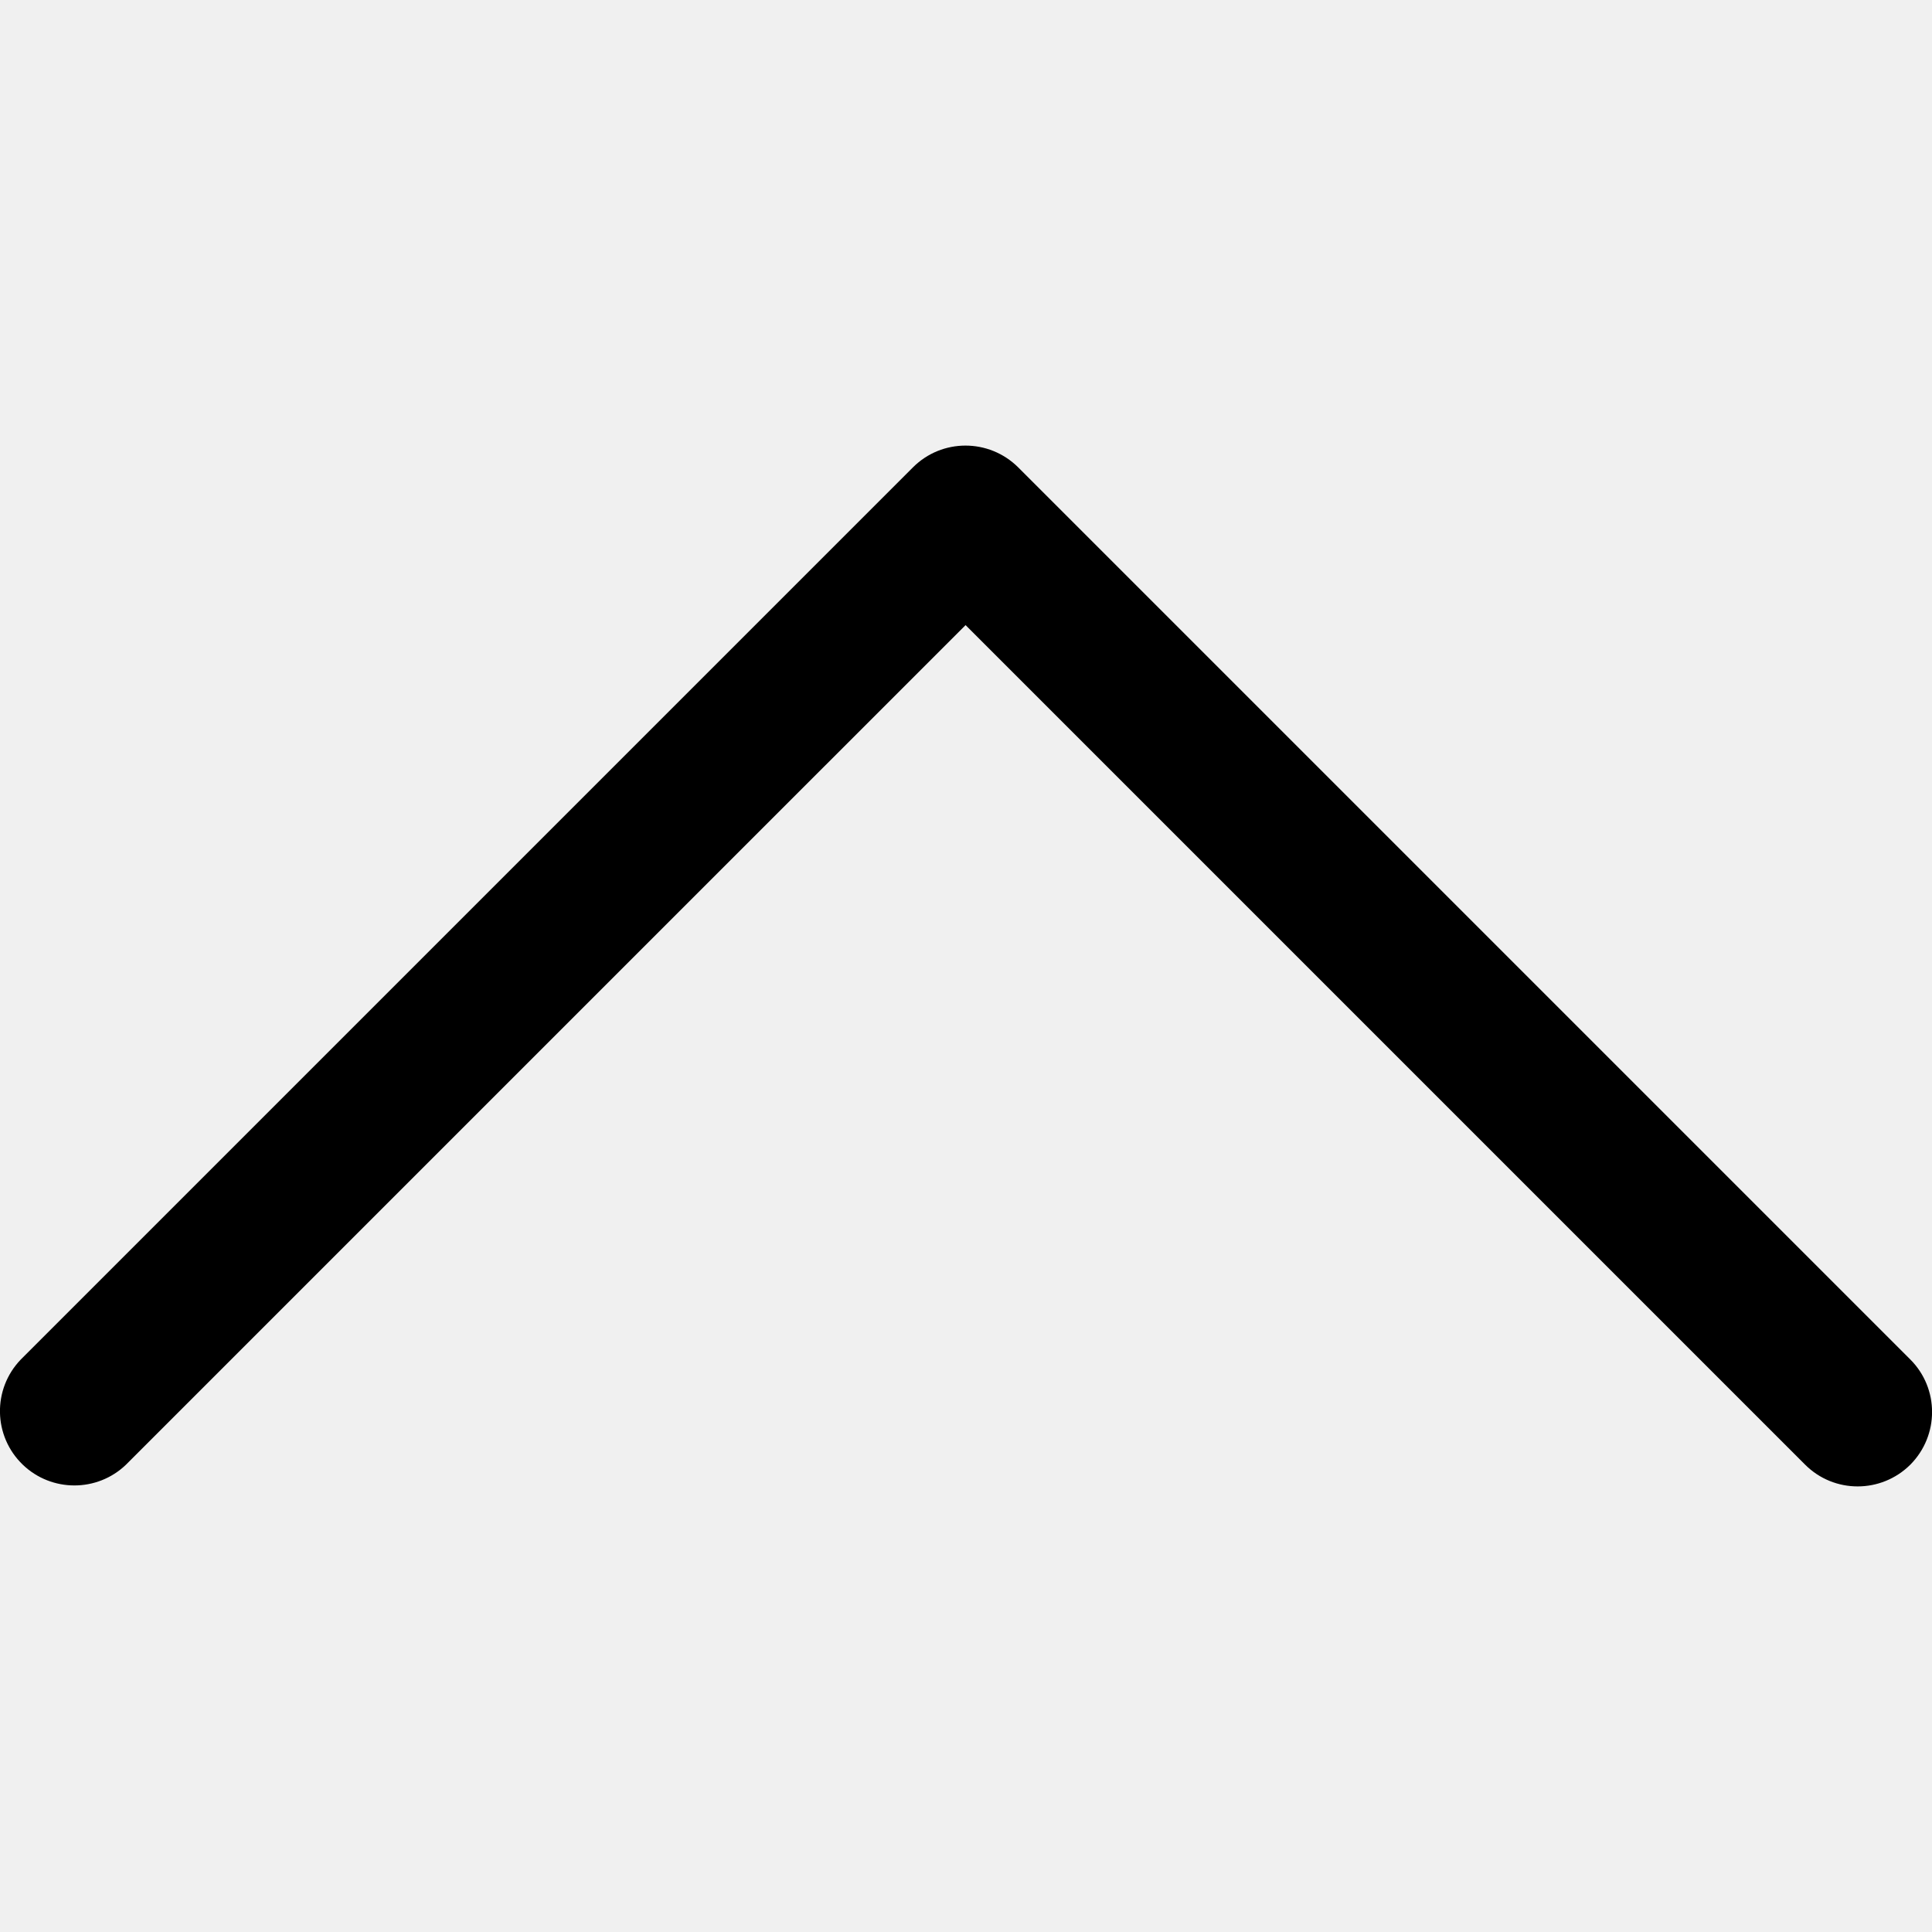
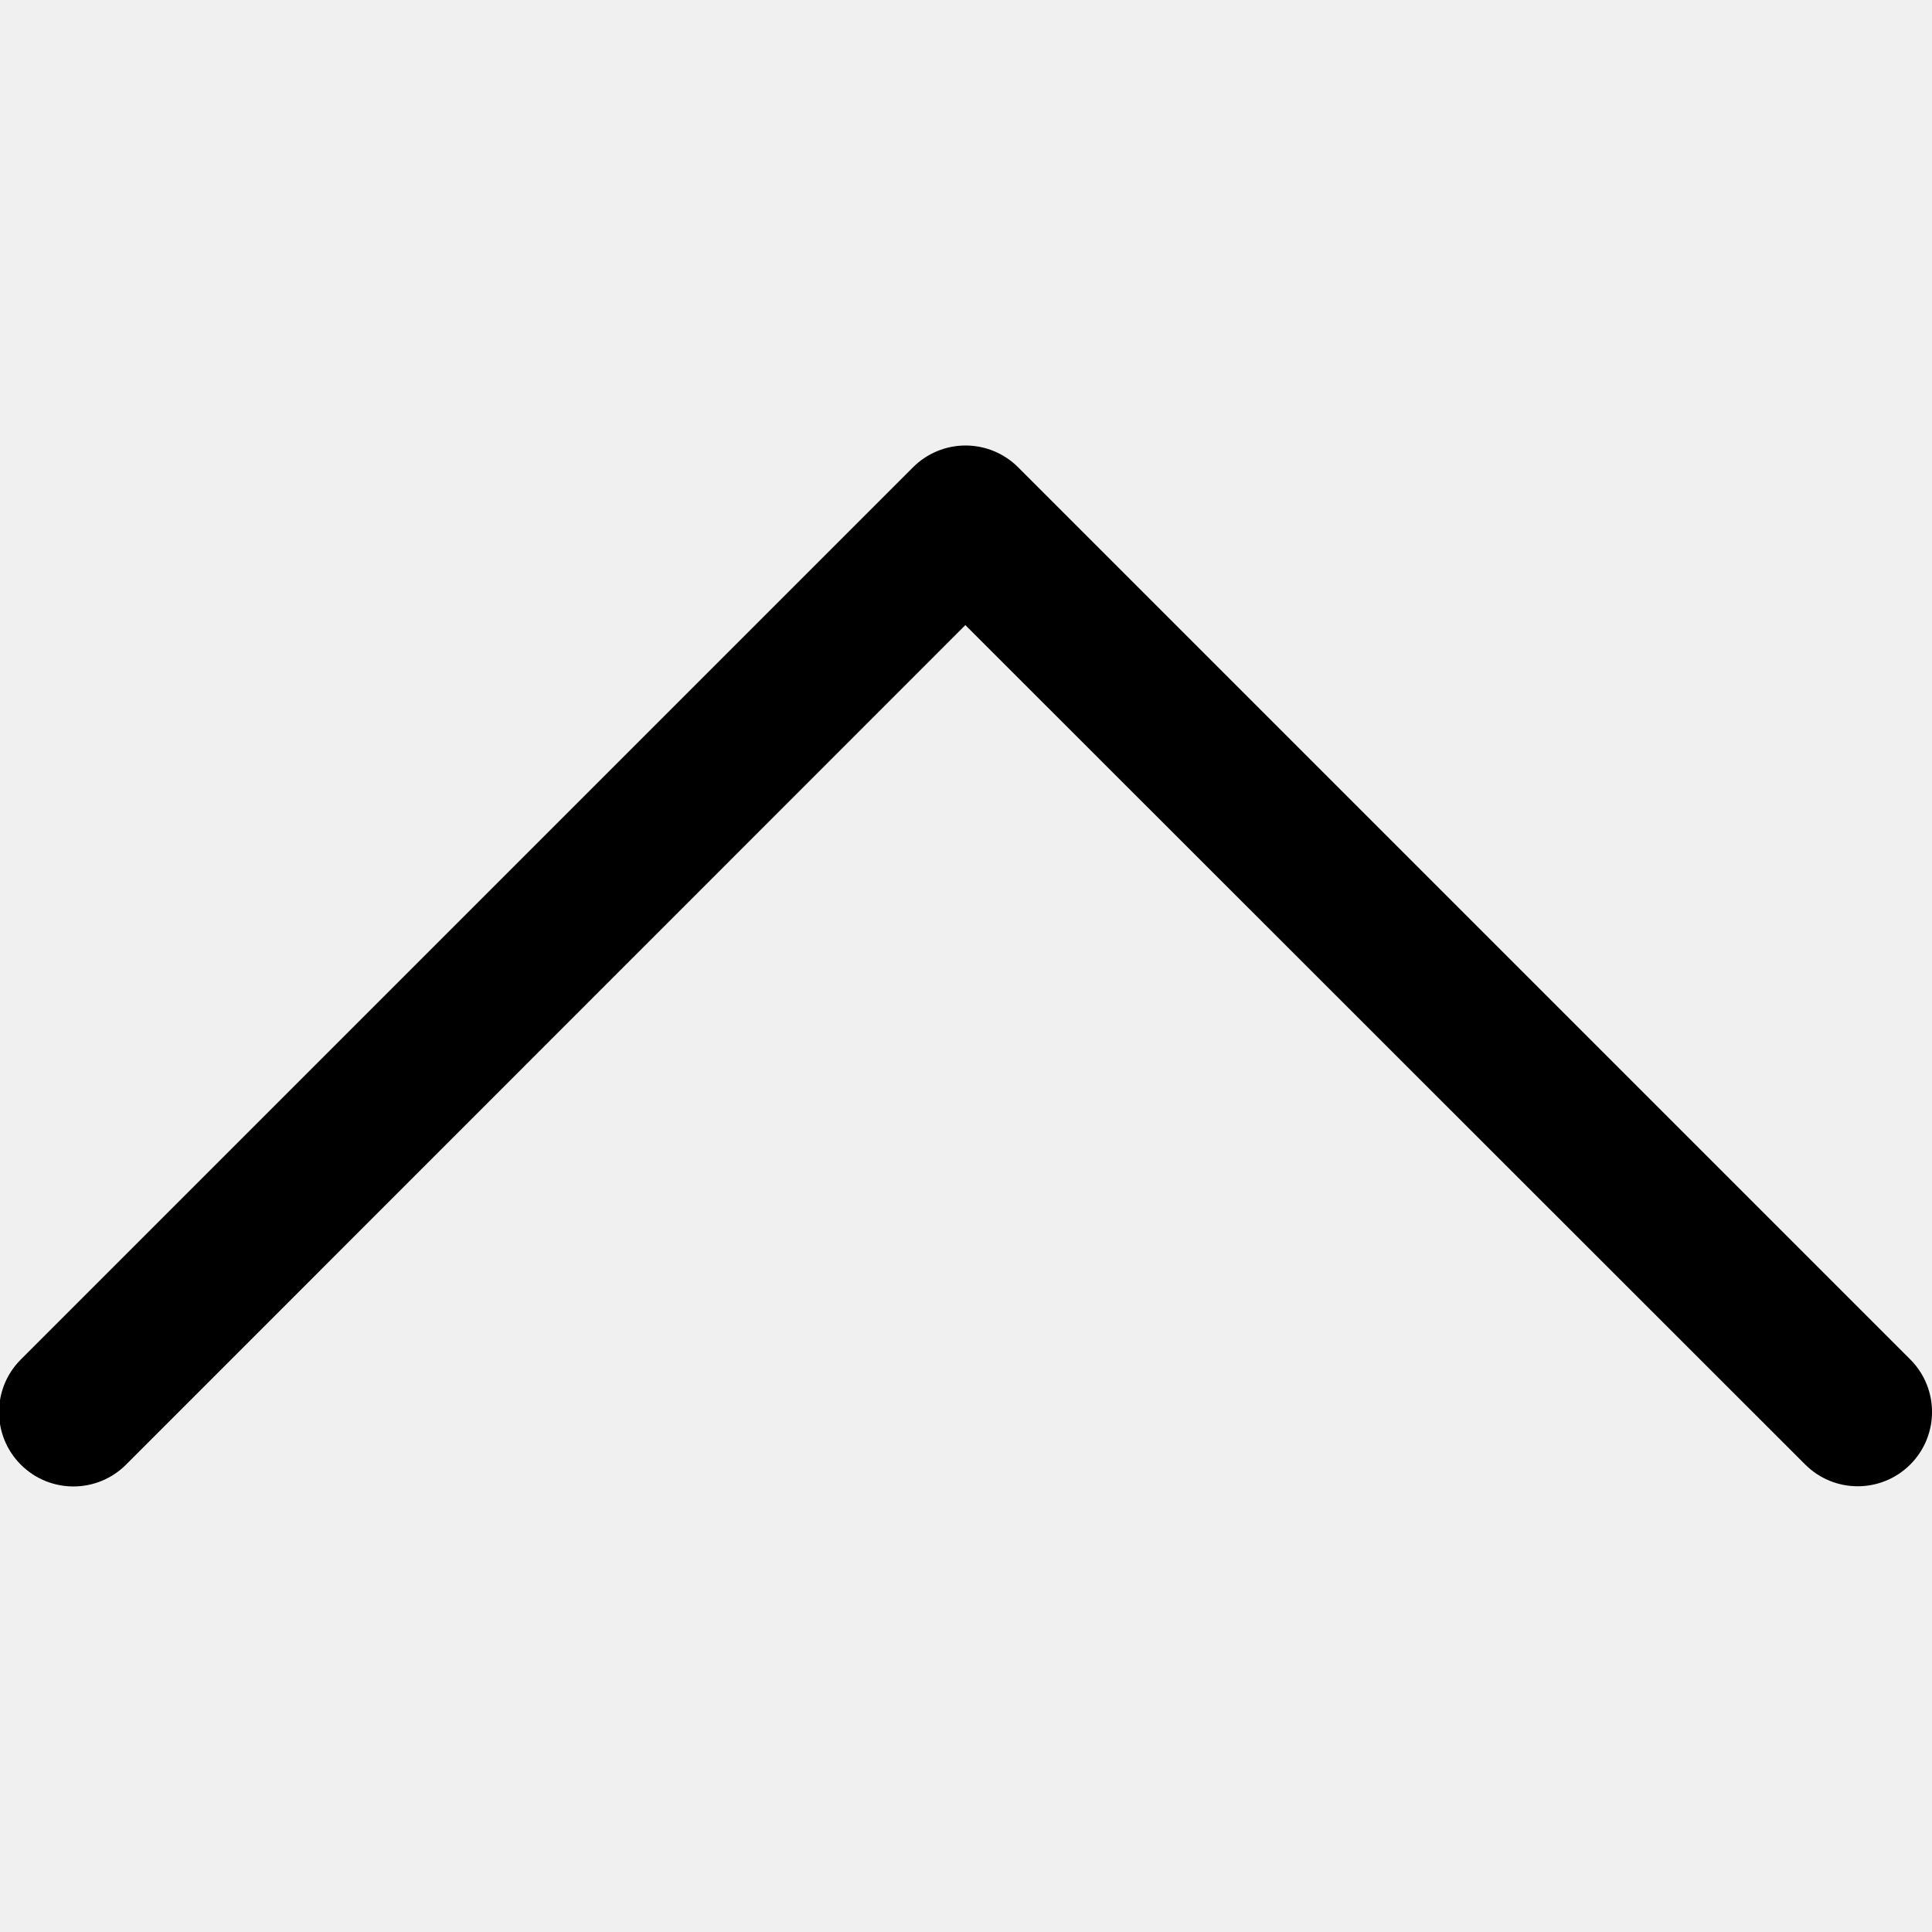
<svg xmlns="http://www.w3.org/2000/svg" width="9" height="9" viewBox="0 0 9 9" fill="none">
  <g clip-path="url(#clip0)">
-     <path d="M4.253 2.177L0.097 6.333C-0.036 6.471 -0.032 6.69 0.106 6.823C0.24 6.952 0.453 6.952 0.587 6.823L4.498 2.912L8.409 6.823C8.544 6.958 8.763 6.958 8.899 6.823C9.034 6.687 9.034 6.468 8.899 6.333L4.743 2.177C4.607 2.042 4.388 2.042 4.253 2.177Z" fill="black" />
+     <path d="M4.253 2.177L.097 6.333a.346.346 0 00.49.49l3.91-3.911 3.912 3.91a.346.346 0 00.49-.489L4.743 2.177a.346.346 0 00-.49 0z" fill="#000" />
  </g>
  <defs>
    <clipPath id="clip0">
-       <rect width="9" height="9" fill="white" transform="translate(0 9) rotate(-90)" />
+       <path fill="#fff" transform="rotate(-90 4.5 4.5)" d="M0 0h9v9H0z" />
    </clipPath>
  </defs>
</svg>
